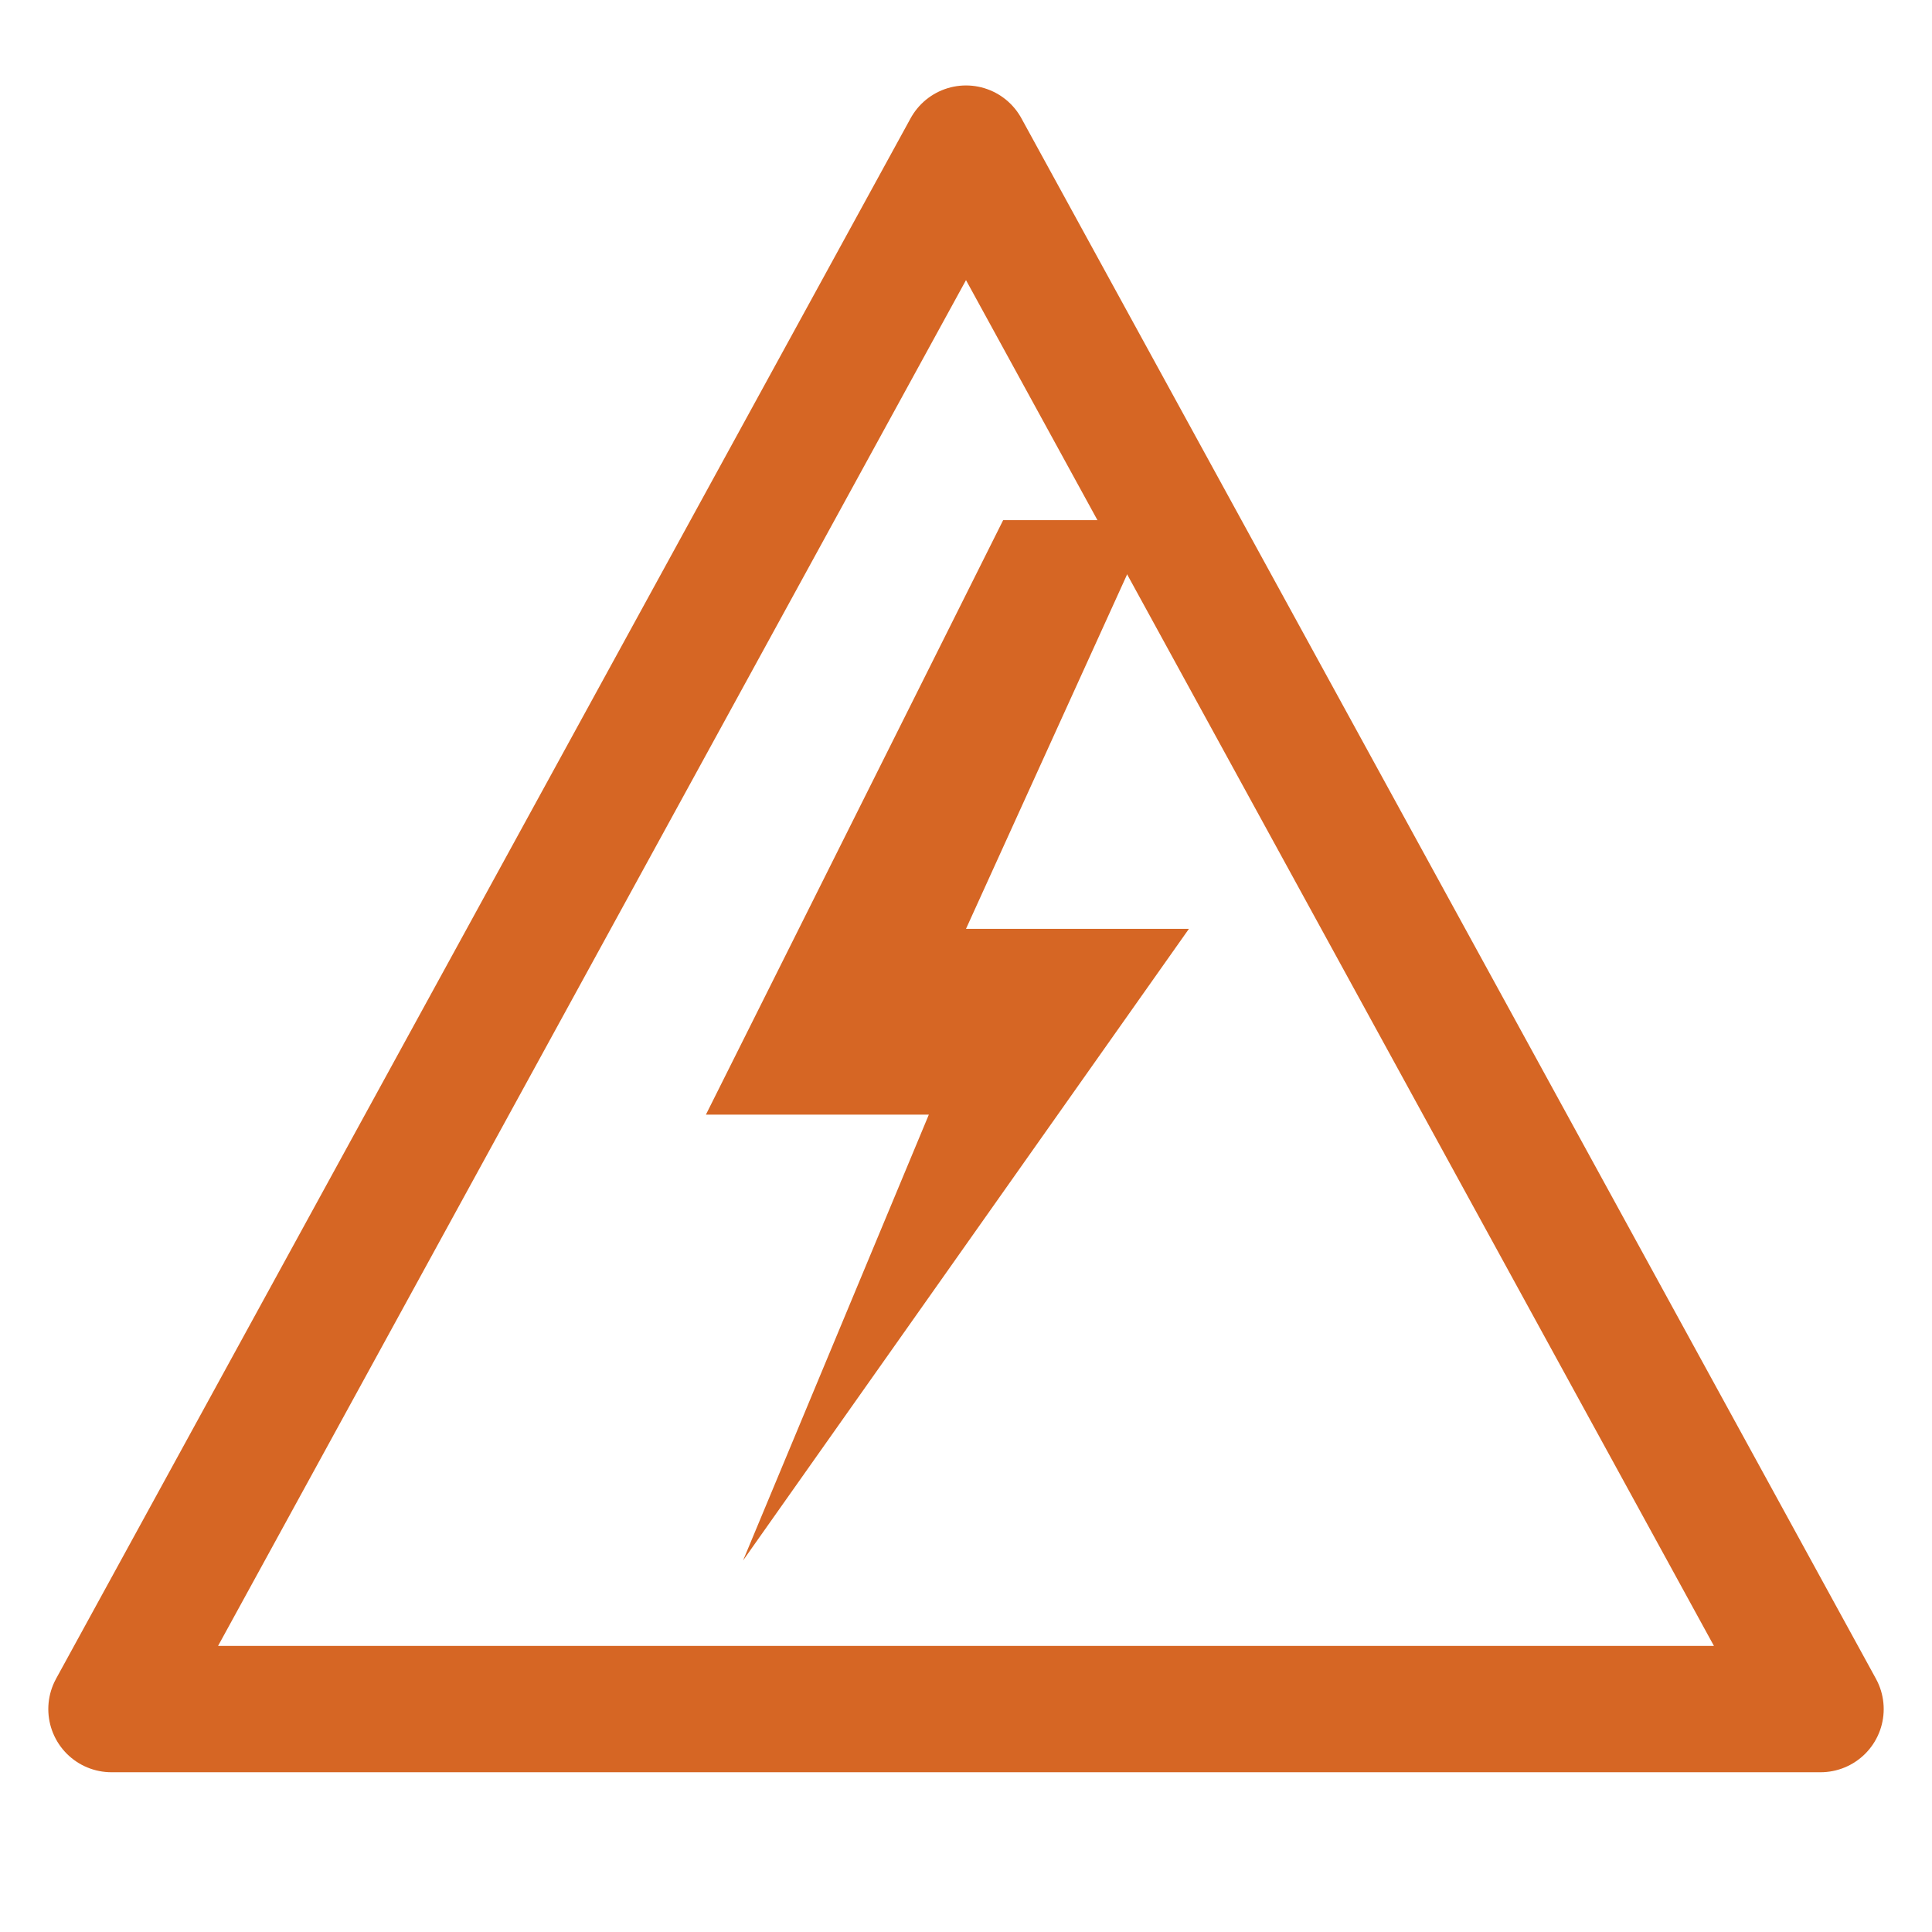
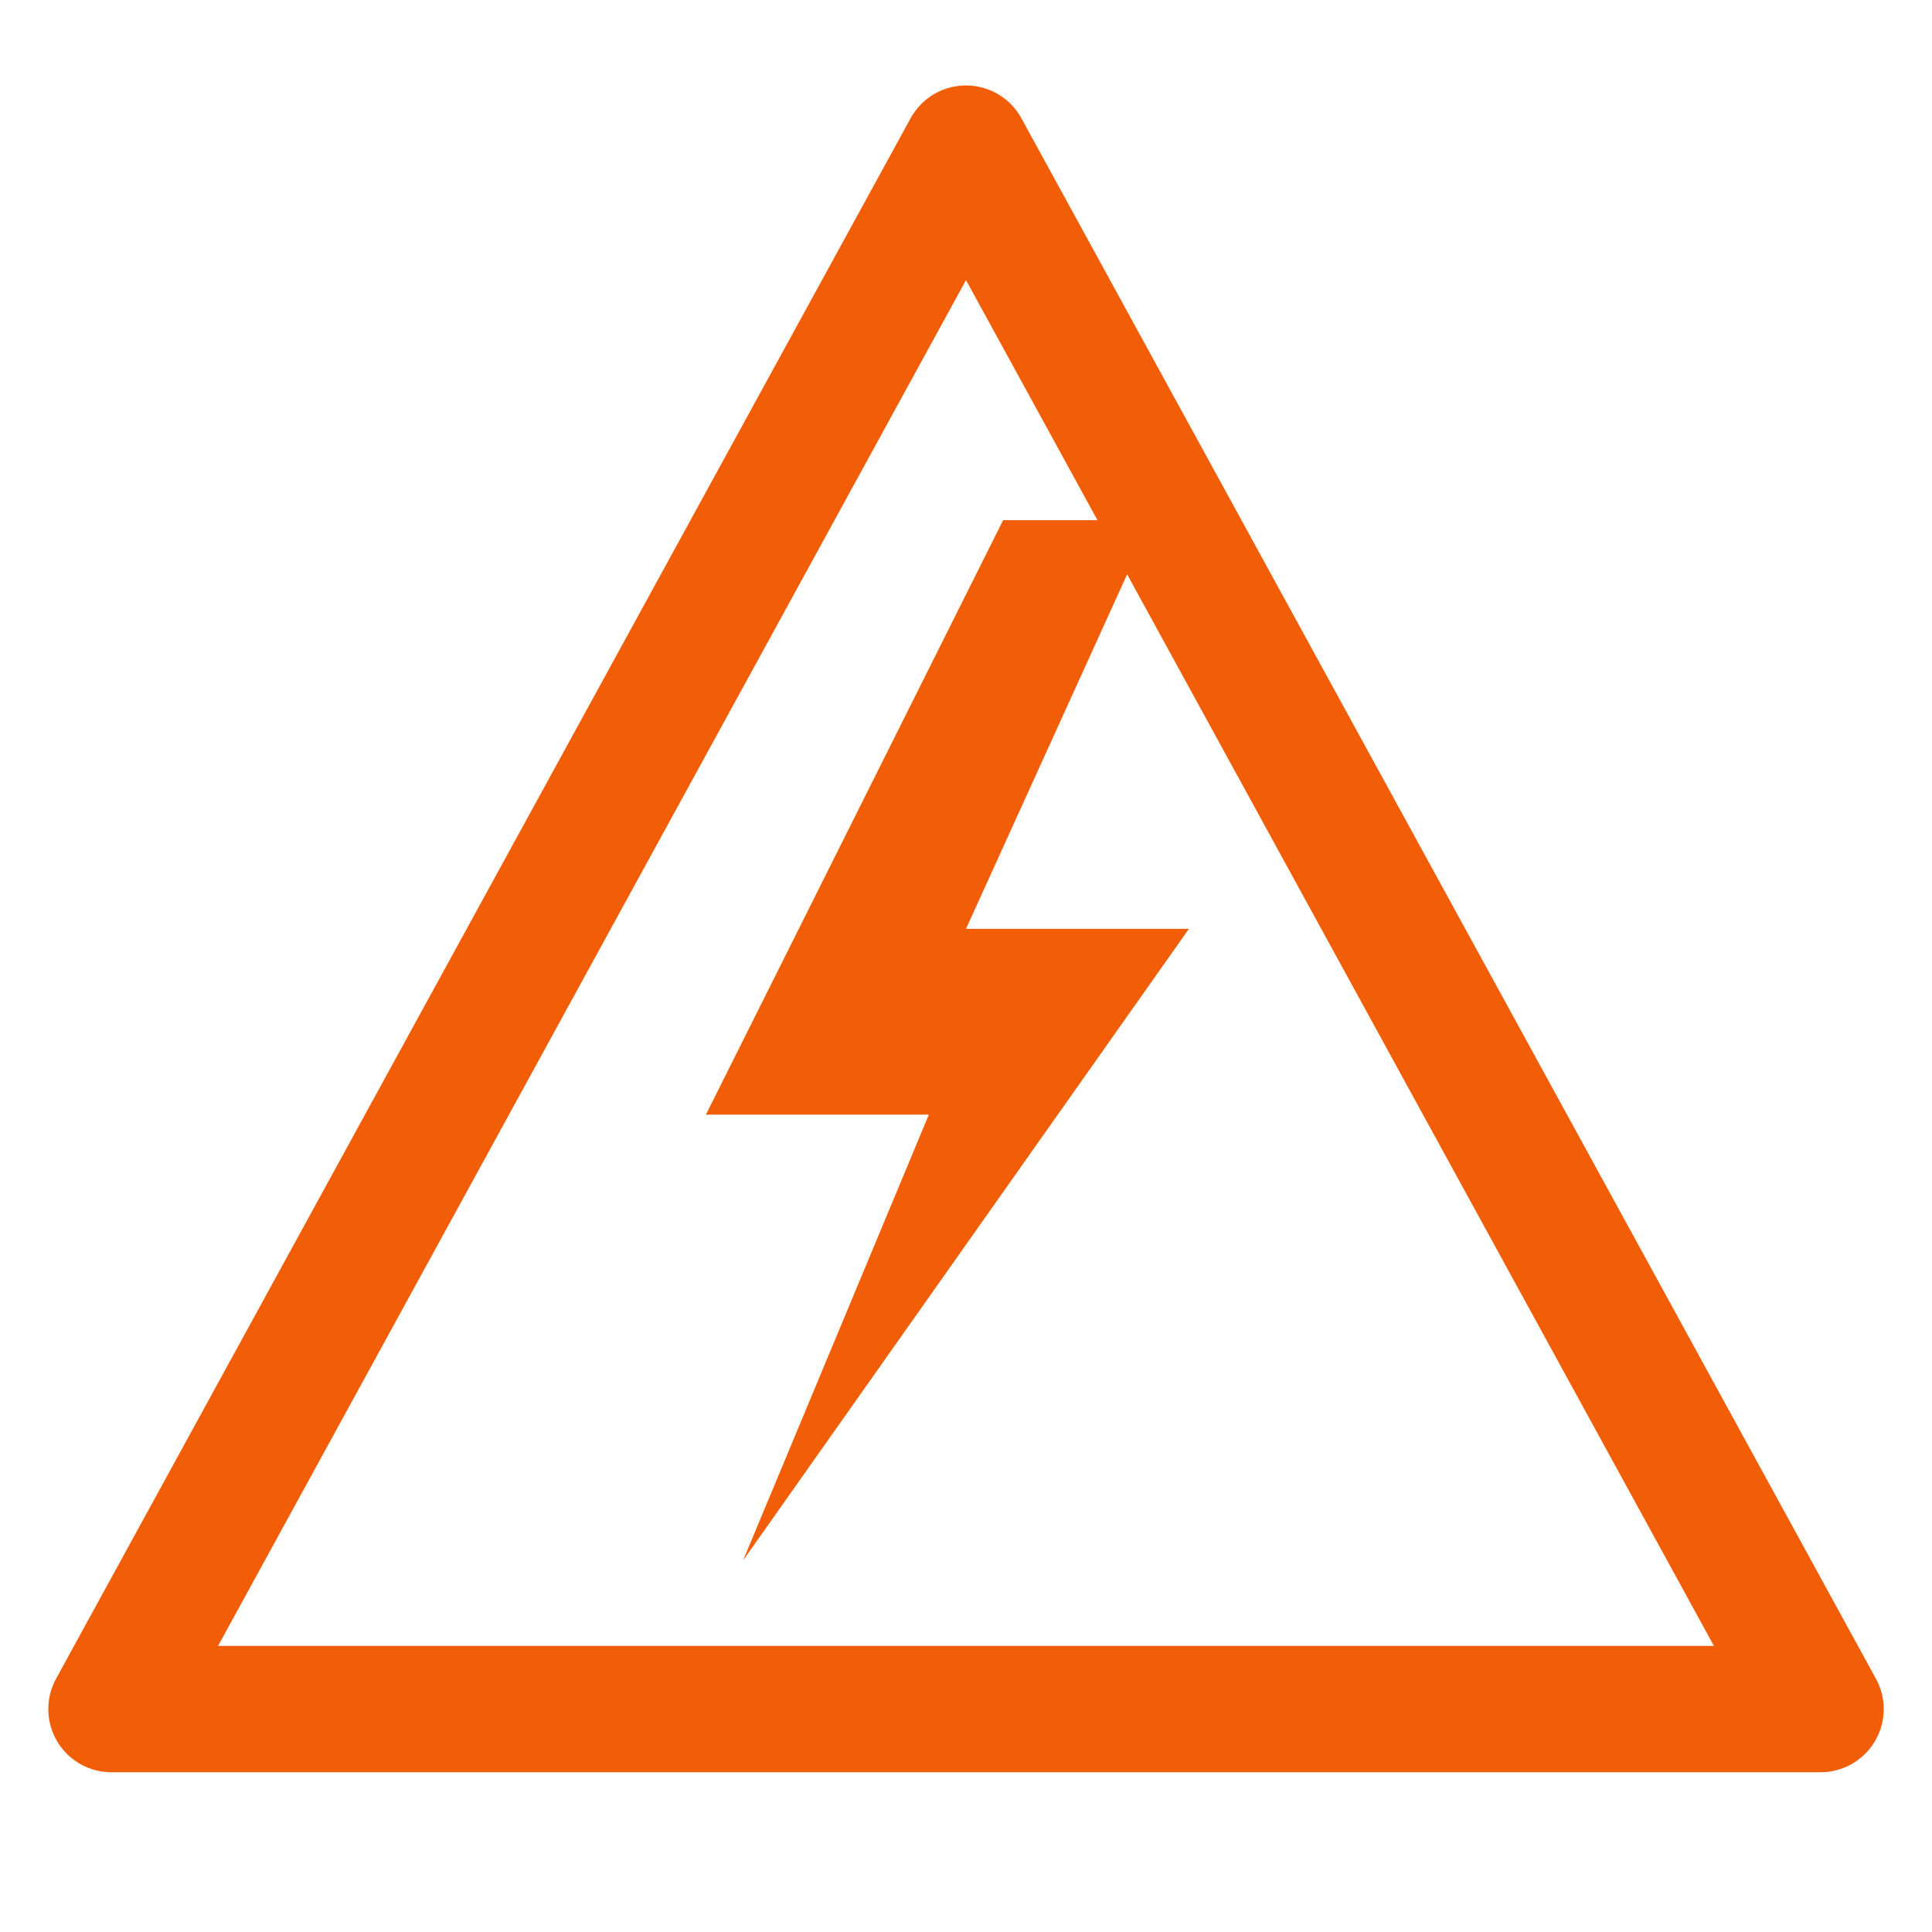
<svg xmlns="http://www.w3.org/2000/svg" viewBox="0 0 52 52" fill="none">
-   <path d="M26 4 L49 46 H3 Z" stroke="#d66624" stroke-width="3.4" stroke-linejoin="round" />
-   <path d="M27 14 L19 30 H25 L20 42 L32 25 H26 L31 14 Z" fill="#d66624" />
+   <path d="M26 4 L49 46 H3 Z" stroke="#f25d07" stroke-width="3.4" stroke-linejoin="round" />
+   <path d="M27 14 L19 30 H25 L20 42 L32 25 H26 L31 14 Z" fill="#f25d07" />
</svg>
